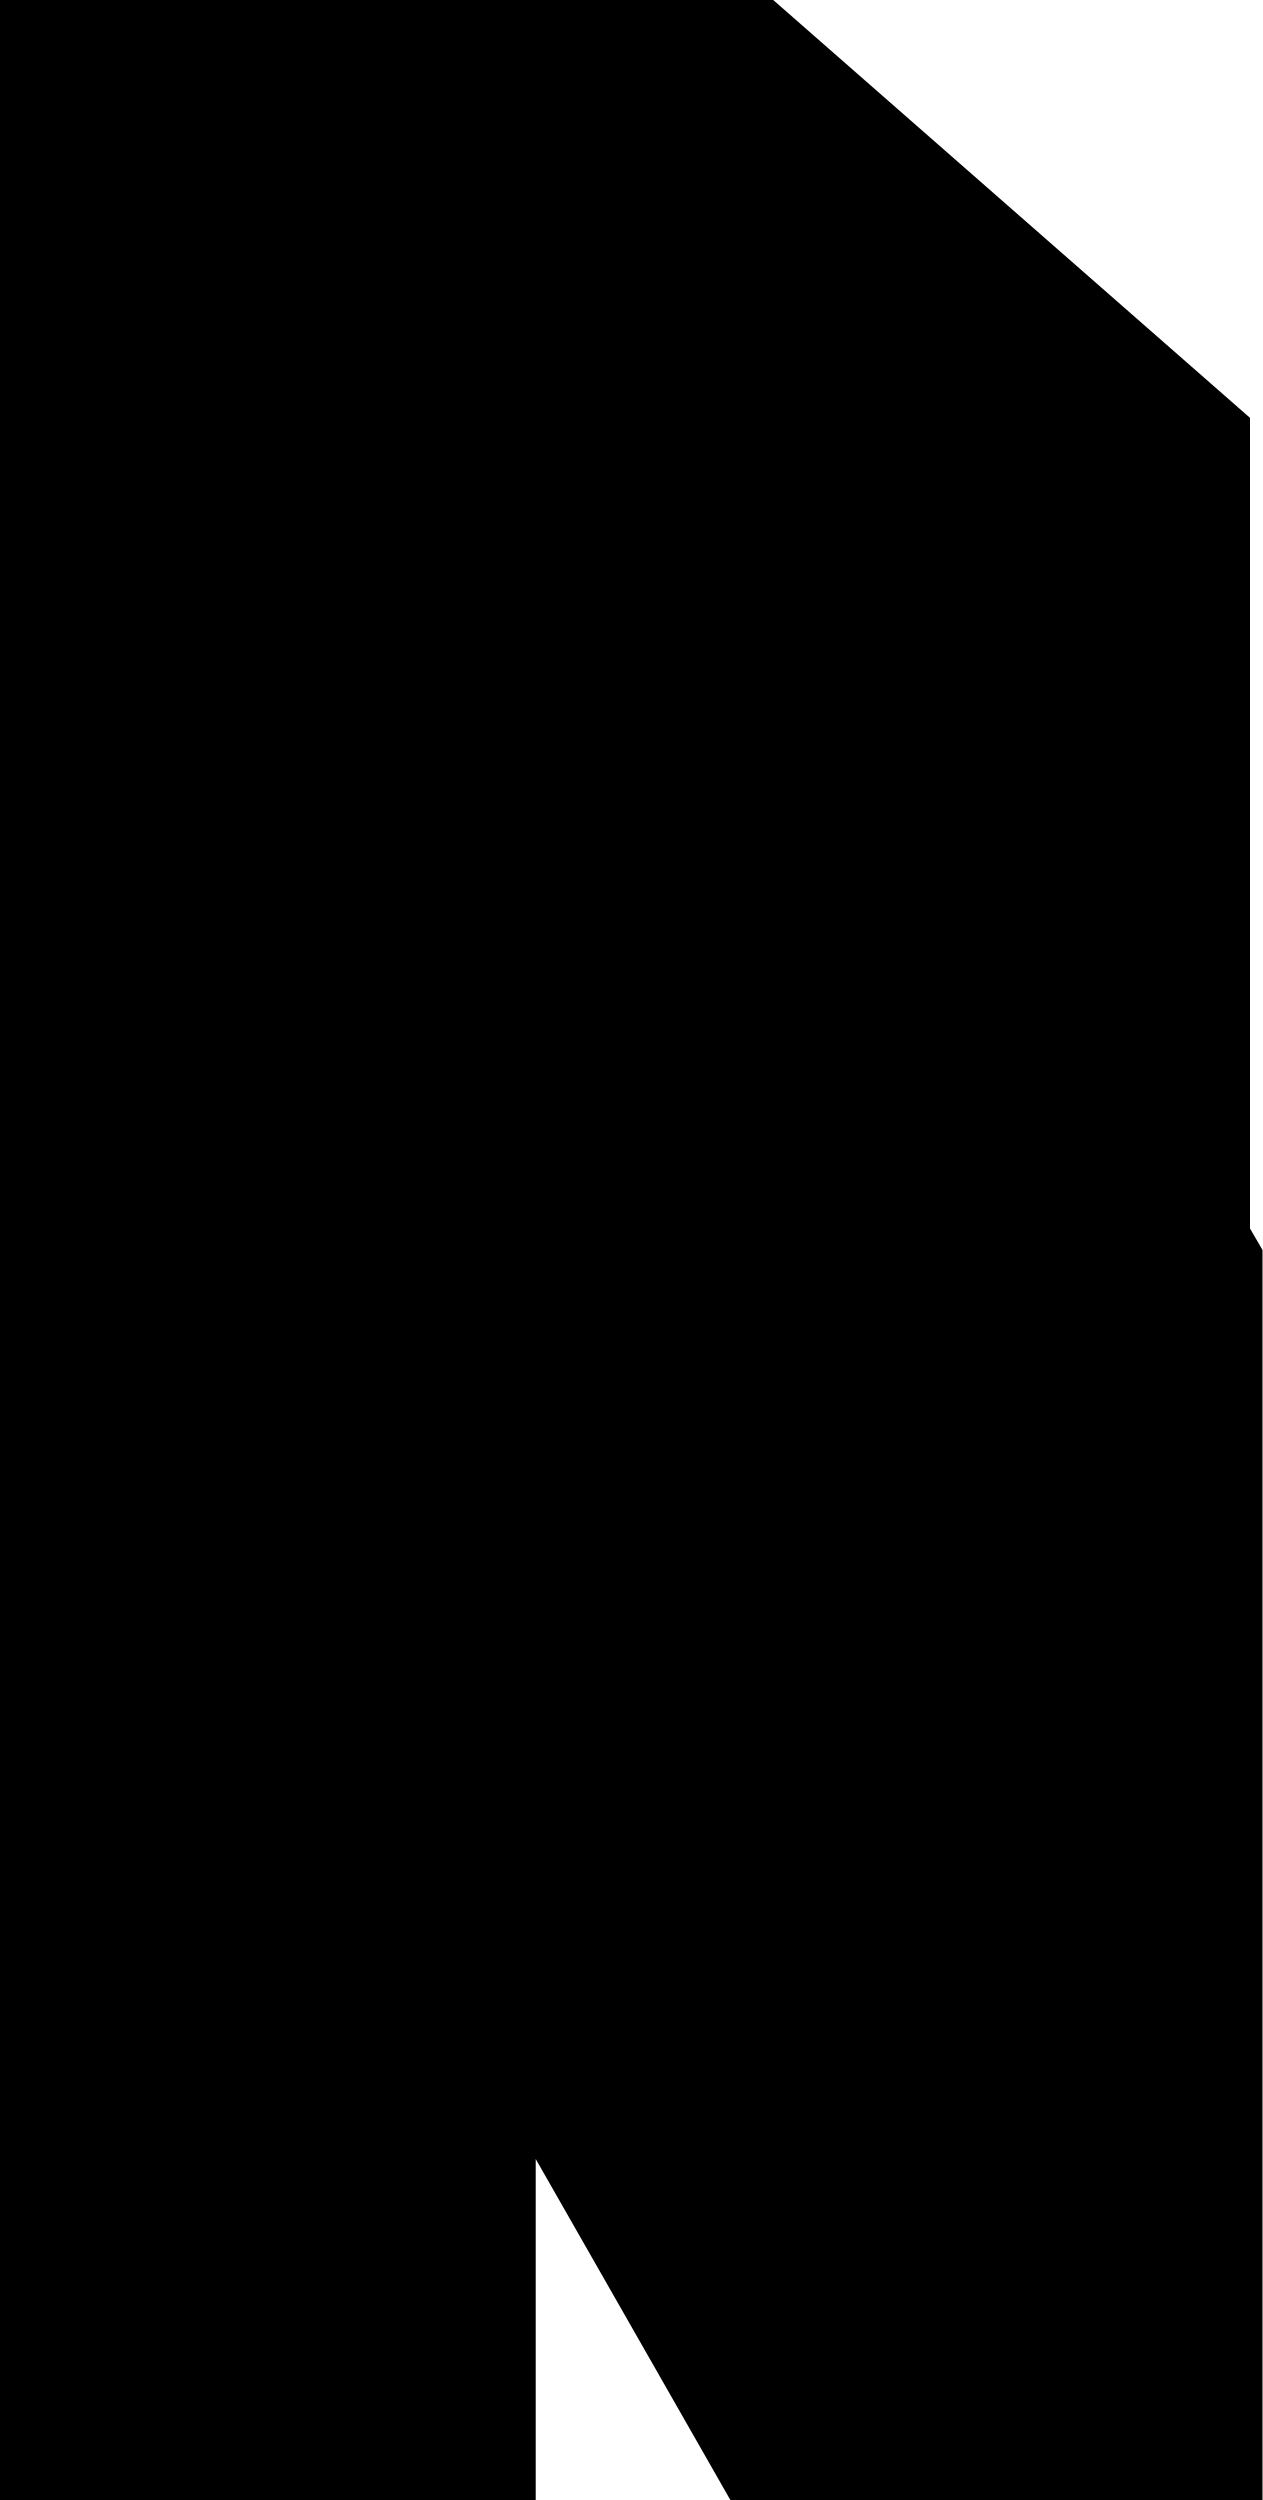
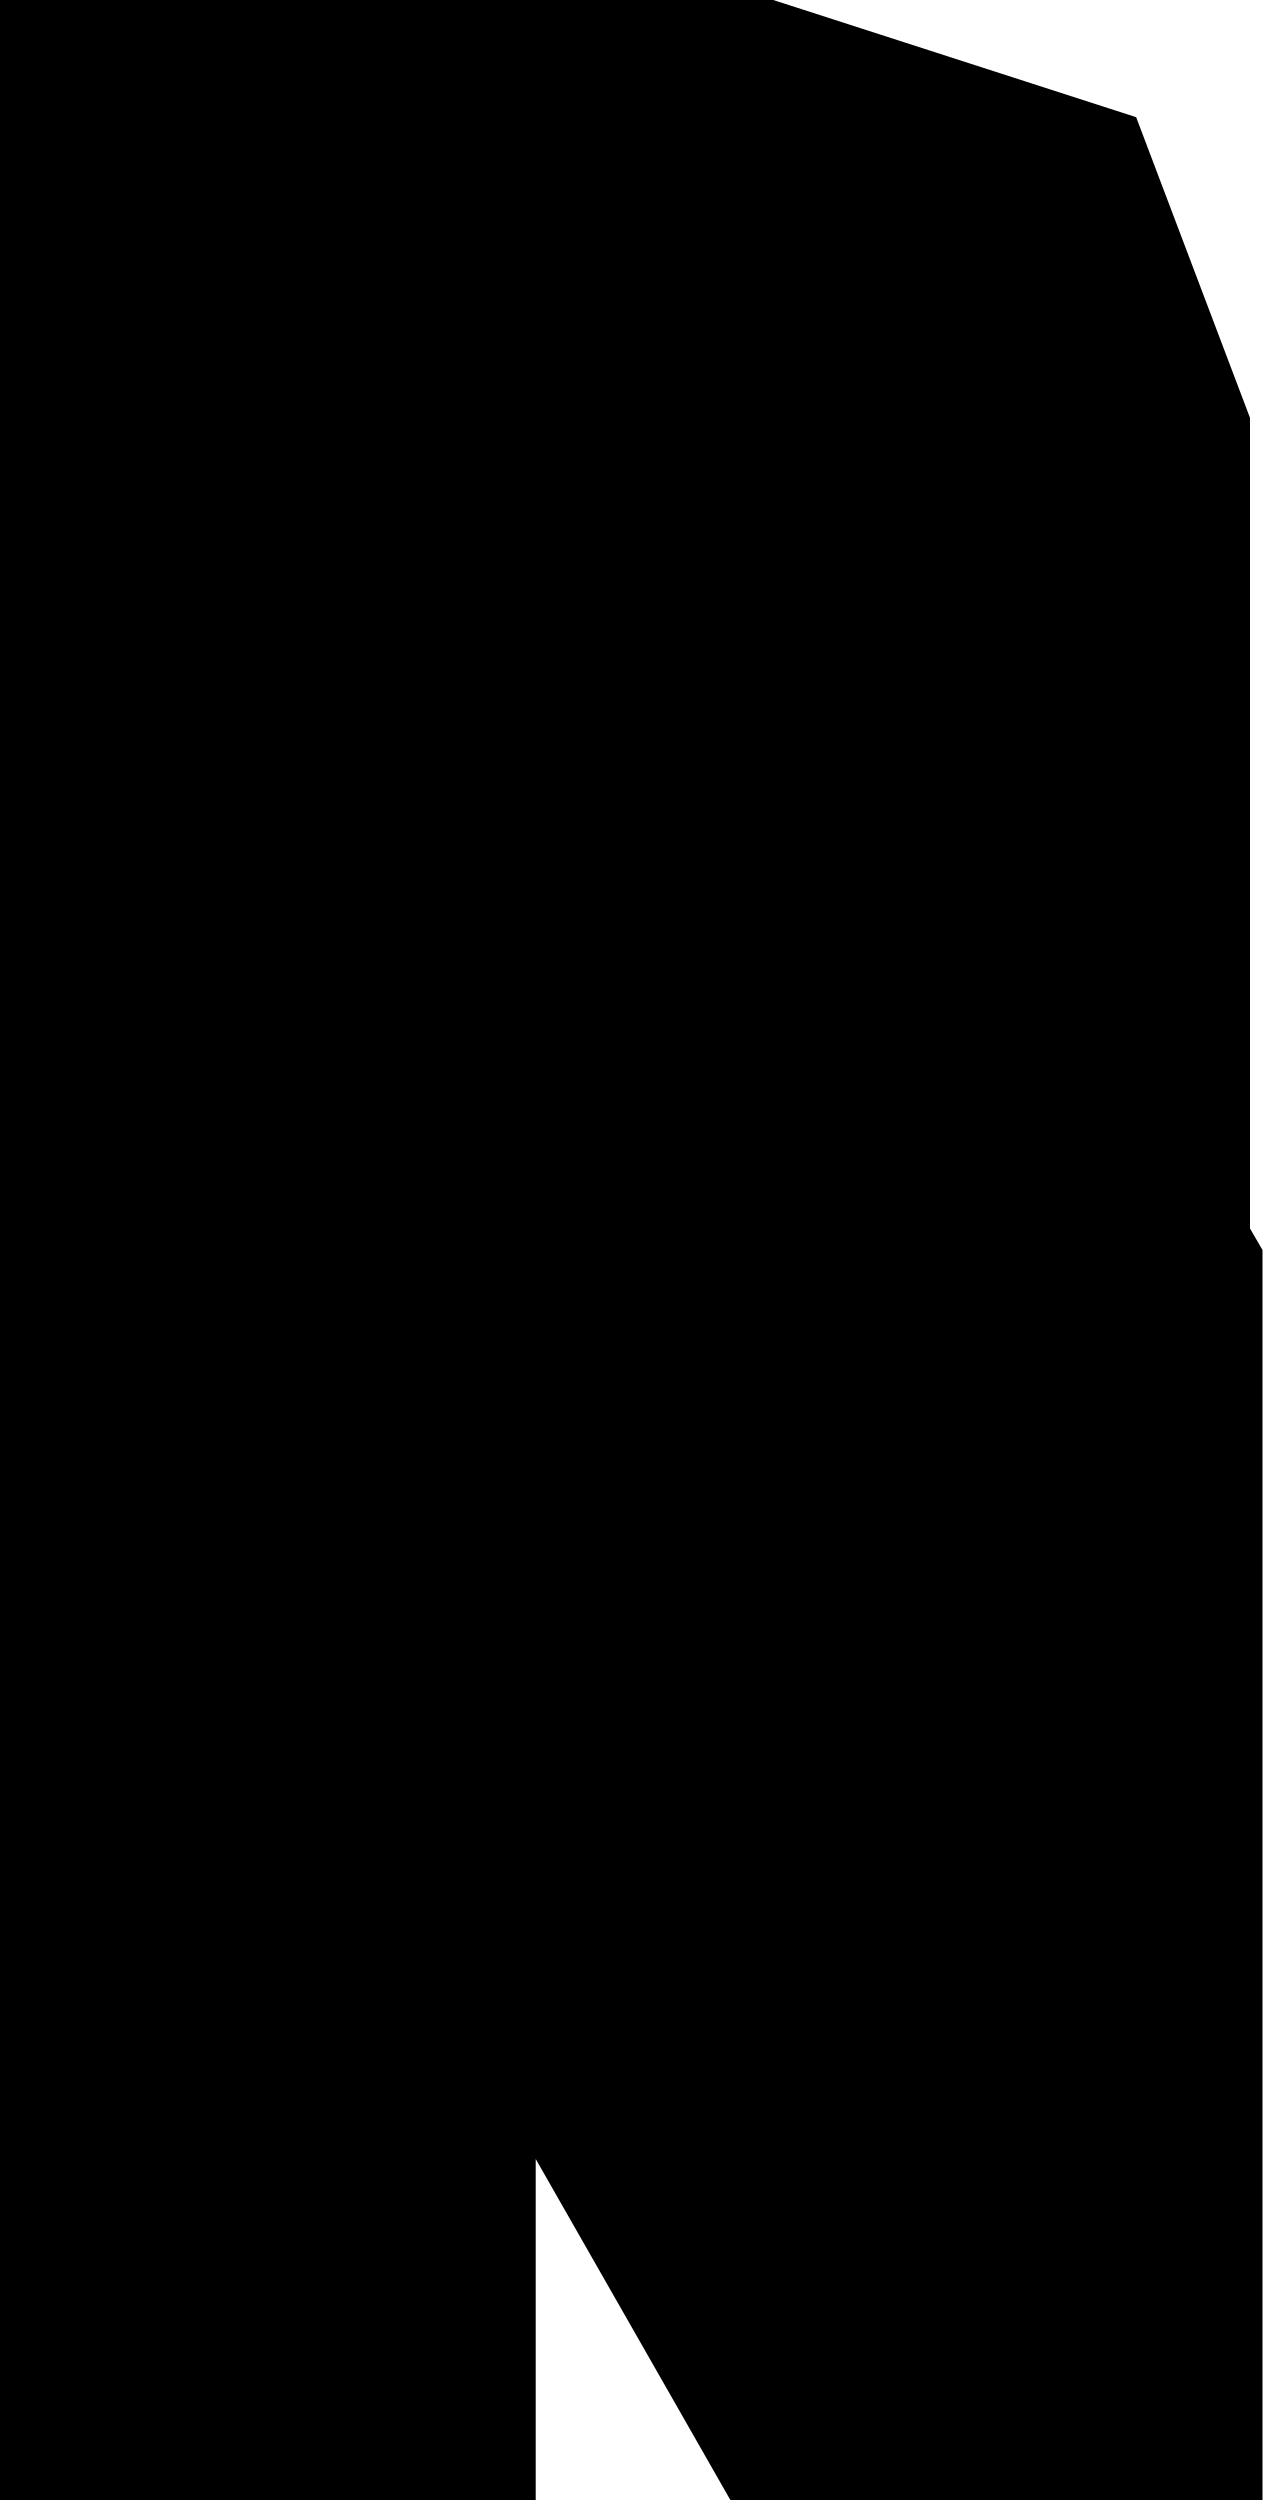
<svg xmlns="http://www.w3.org/2000/svg" viewBox="-40.8 -190.4 192.304 380.8">
-   <polygon points="40.8,138.46 40.8,190.4 0,190.4 -40.8,190.4 -40.8,0 -40.8,-190.4 0,-190.4 76.976,-190.4 149.6,-126.752 149.6,-3.277 151.504,0 151.504,190.4 110.704,190.4 70.448,190.4" />
+   <polygon points="40.8,138.46 40.8,190.4 0,190.4 -40.8,190.4 -40.8,0 -40.8,-190.4 0,-190.4 76.976,-190.4 132.26,-172.55 149.6,-126.752 149.6,-3.277 151.504,0 151.504,190.4 110.704,190.4 70.448,190.4" />
</svg>
